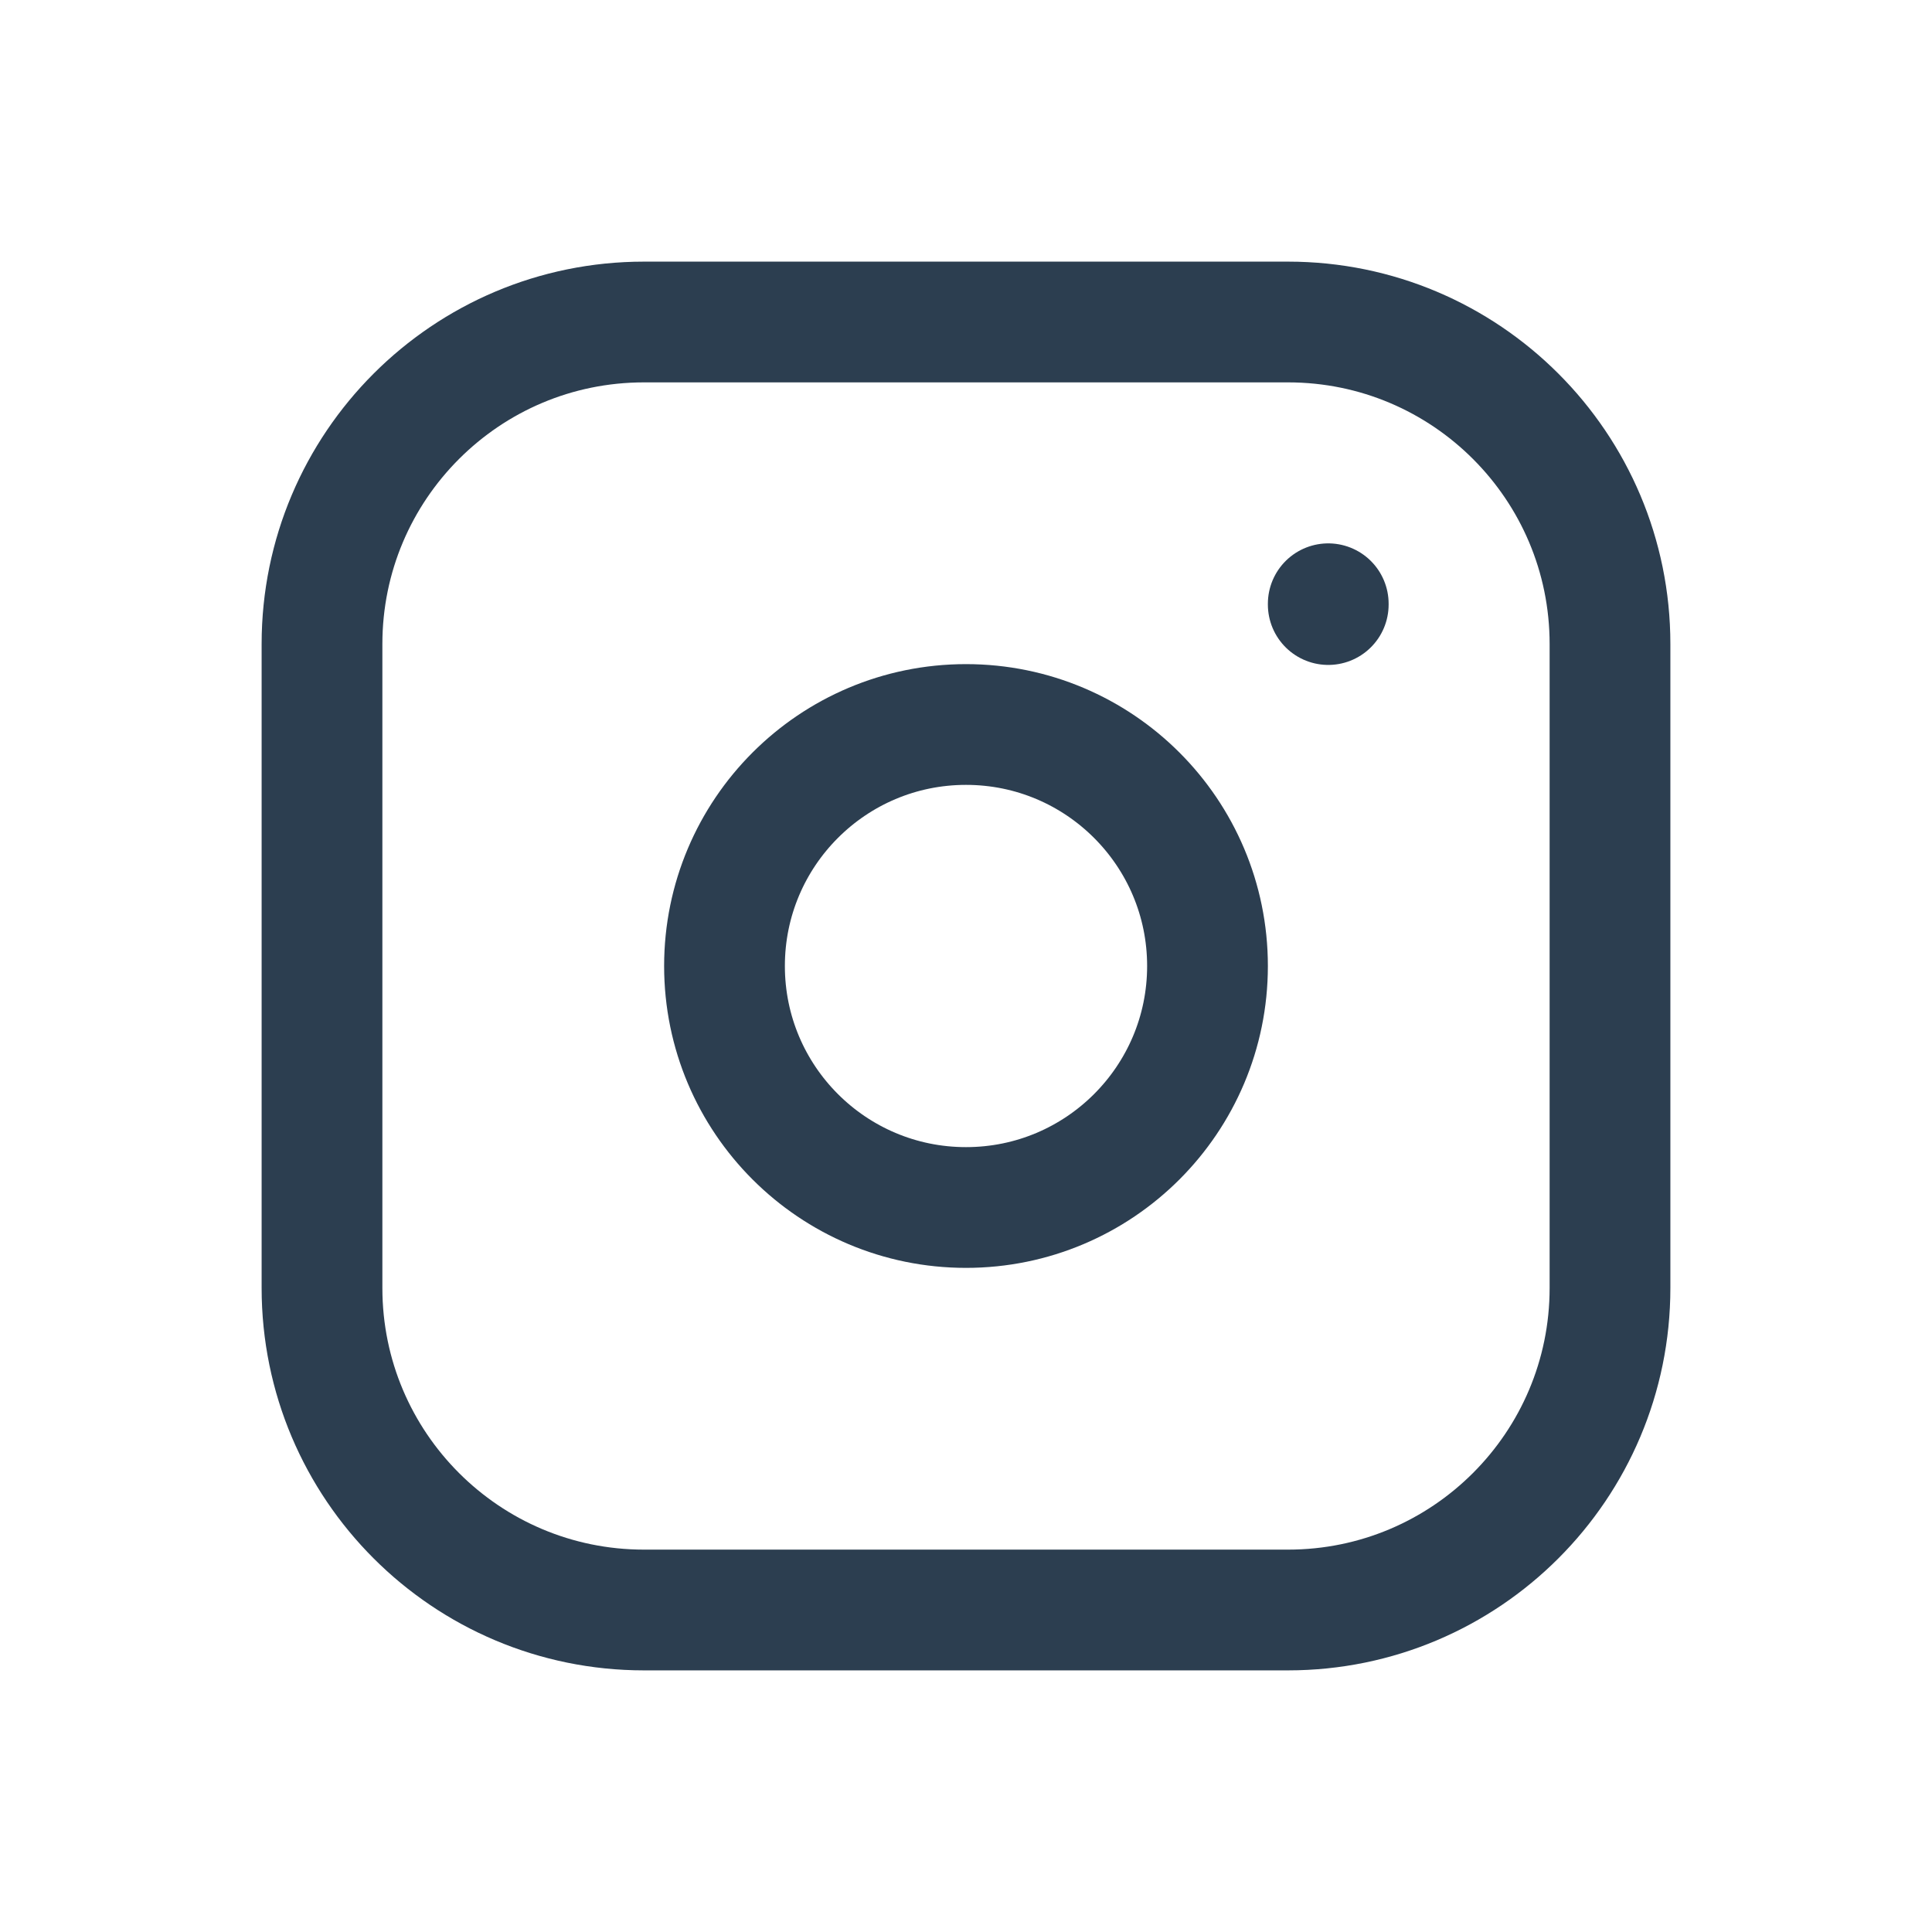
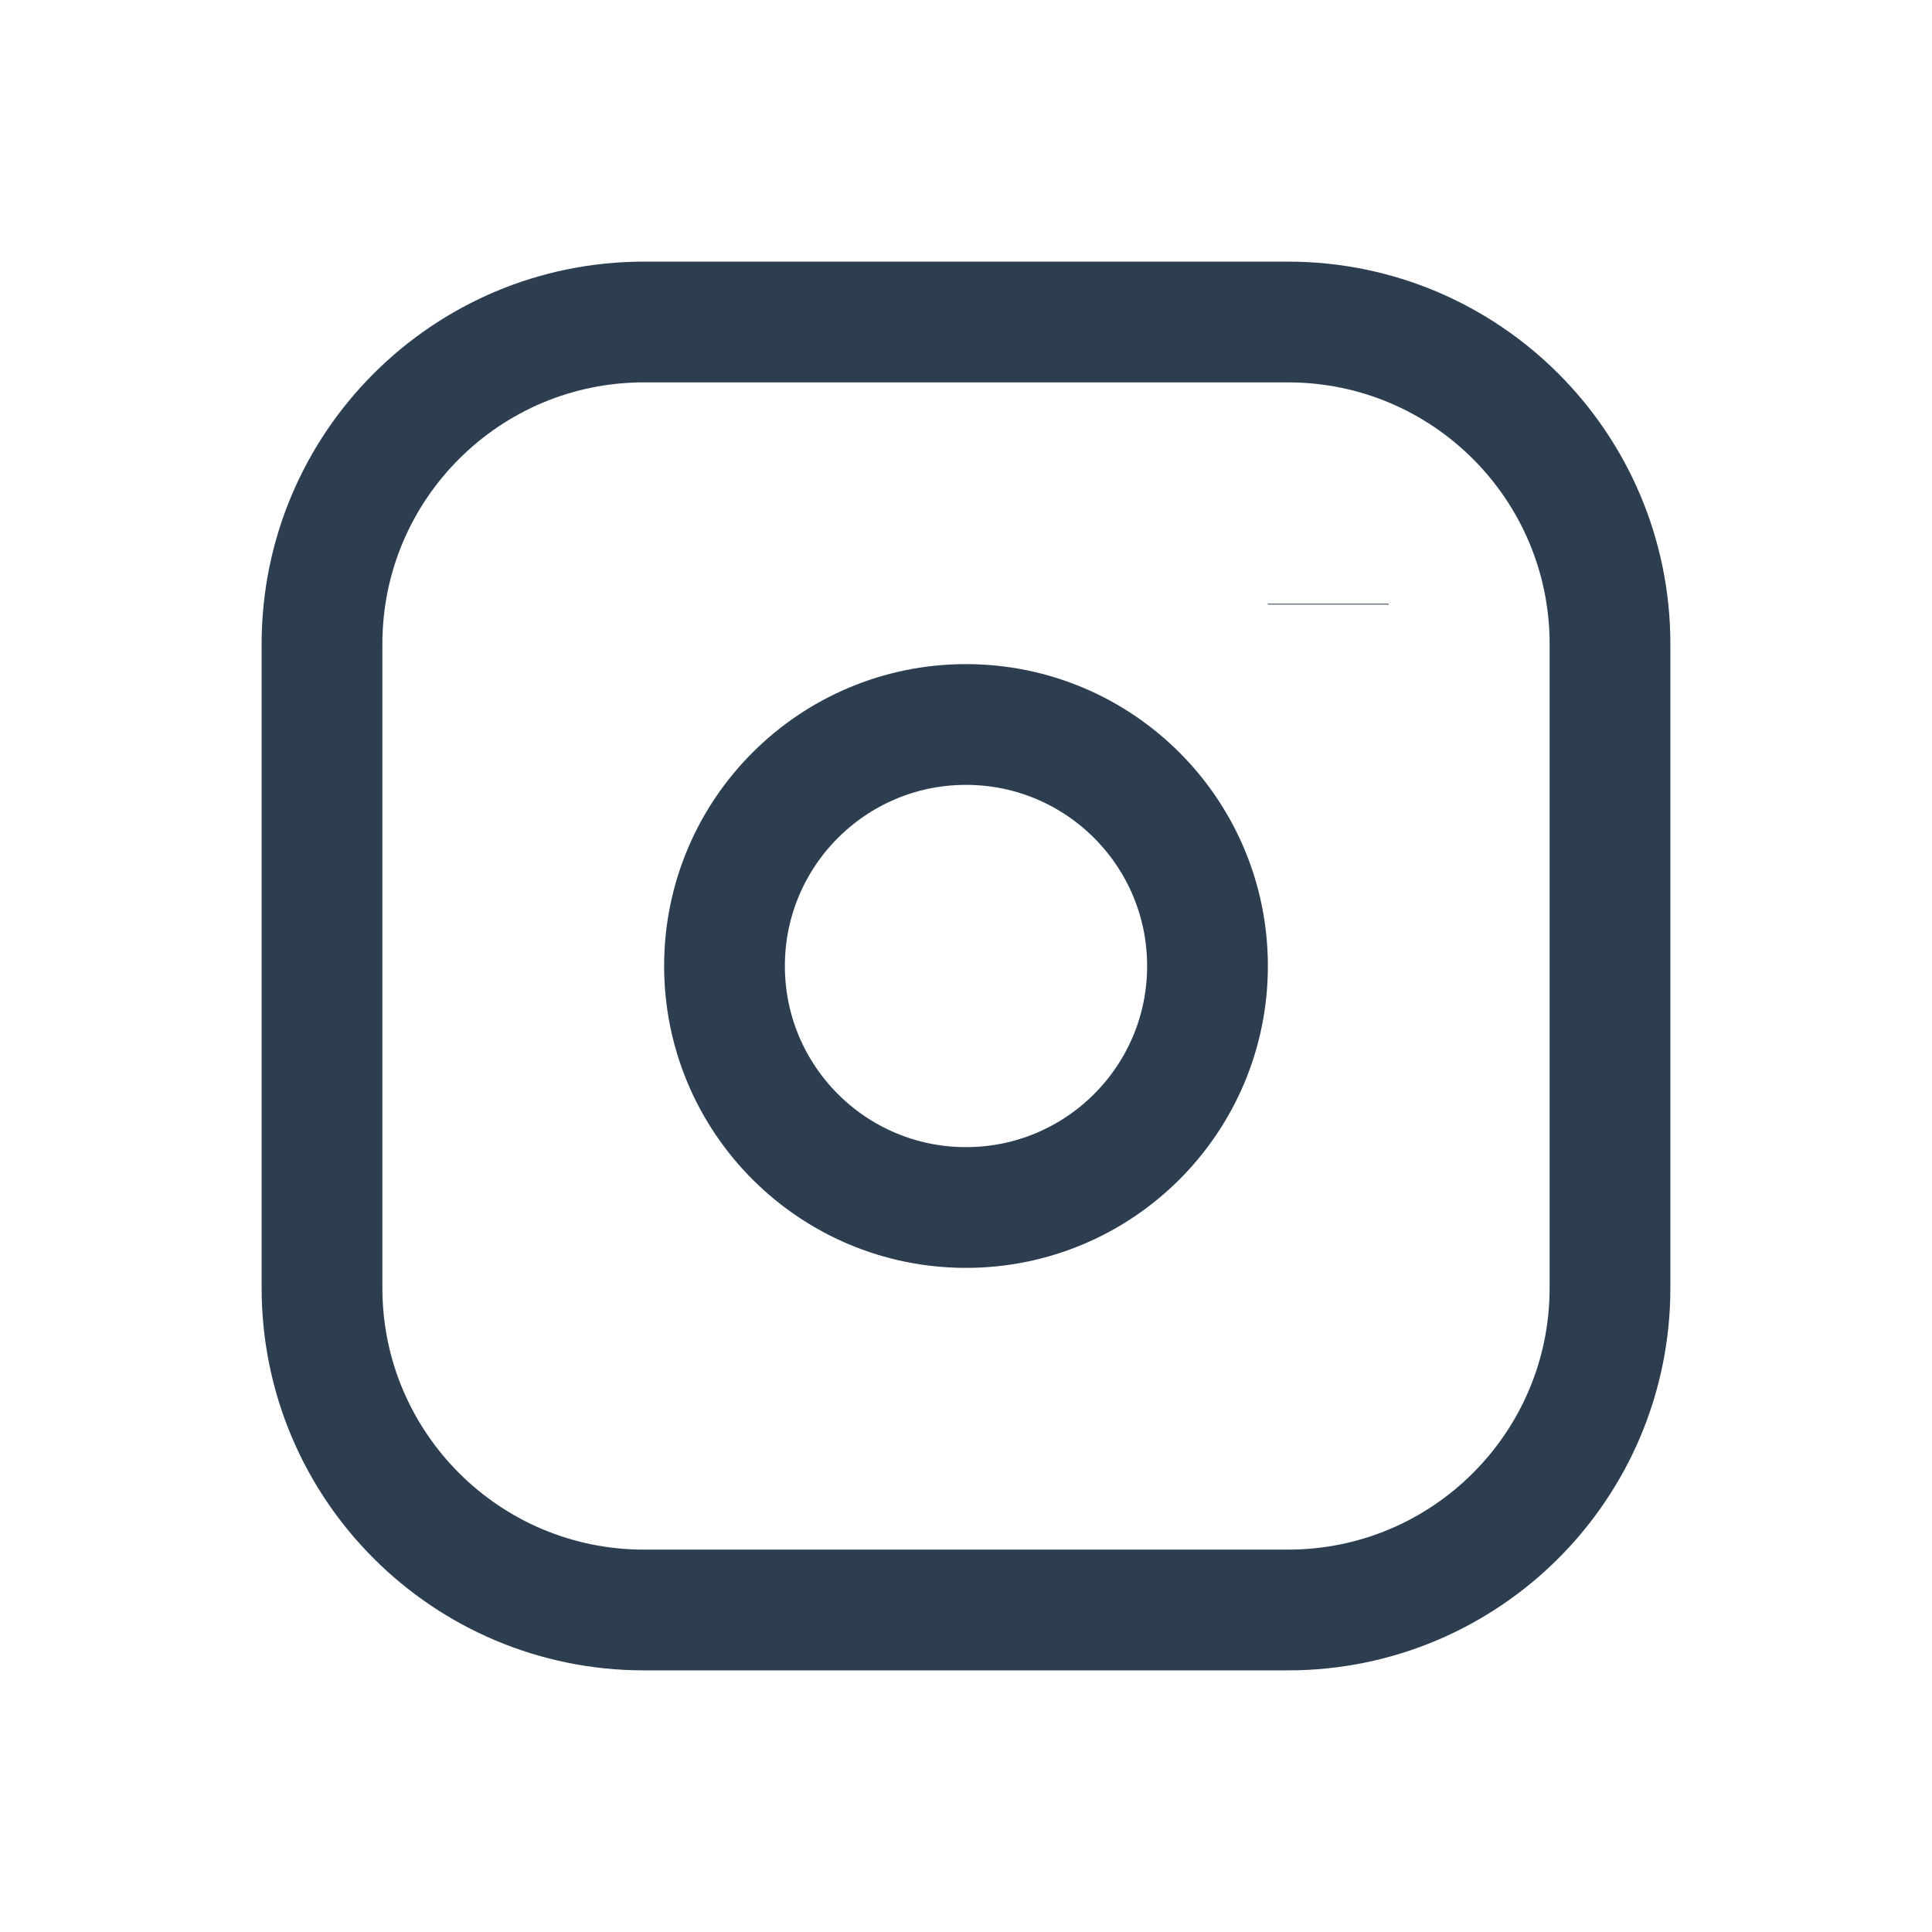
- <svg xmlns="http://www.w3.org/2000/svg" class="icon icon-tabler icon-tabler-brand-instagram" width="32" height="32" viewBox="0 0 24 24" stroke-width="1.5" stroke="#2c3e50" fill="none" stroke-linecap="round" stroke-linejoin="round">
+ <svg xmlns="http://www.w3.org/2000/svg" class="icon icon-tabler icon-tabler-brand-instagram" width="32" height="32" viewBox="0 0 24 24" stroke-width="1.5" stroke="#2c3e50" fill="none" strokeLinecap="round" strokeLinejoin="round">
  <path stroke="none" d="M0 0h24v24H0z" fill="none" />
  <path d="M4 4m0 4a4 4 0 0 1 4 -4h8a4 4 0 0 1 4 4v8a4 4 0 0 1 -4 4h-8a4 4 0 0 1 -4 -4z" />
  <path d="M12 12m-3 0a3 3 0 1 0 6 0a3 3 0 1 0 -6 0" />
  <path d="M16.5 7.5l0 .01" />
</svg>
